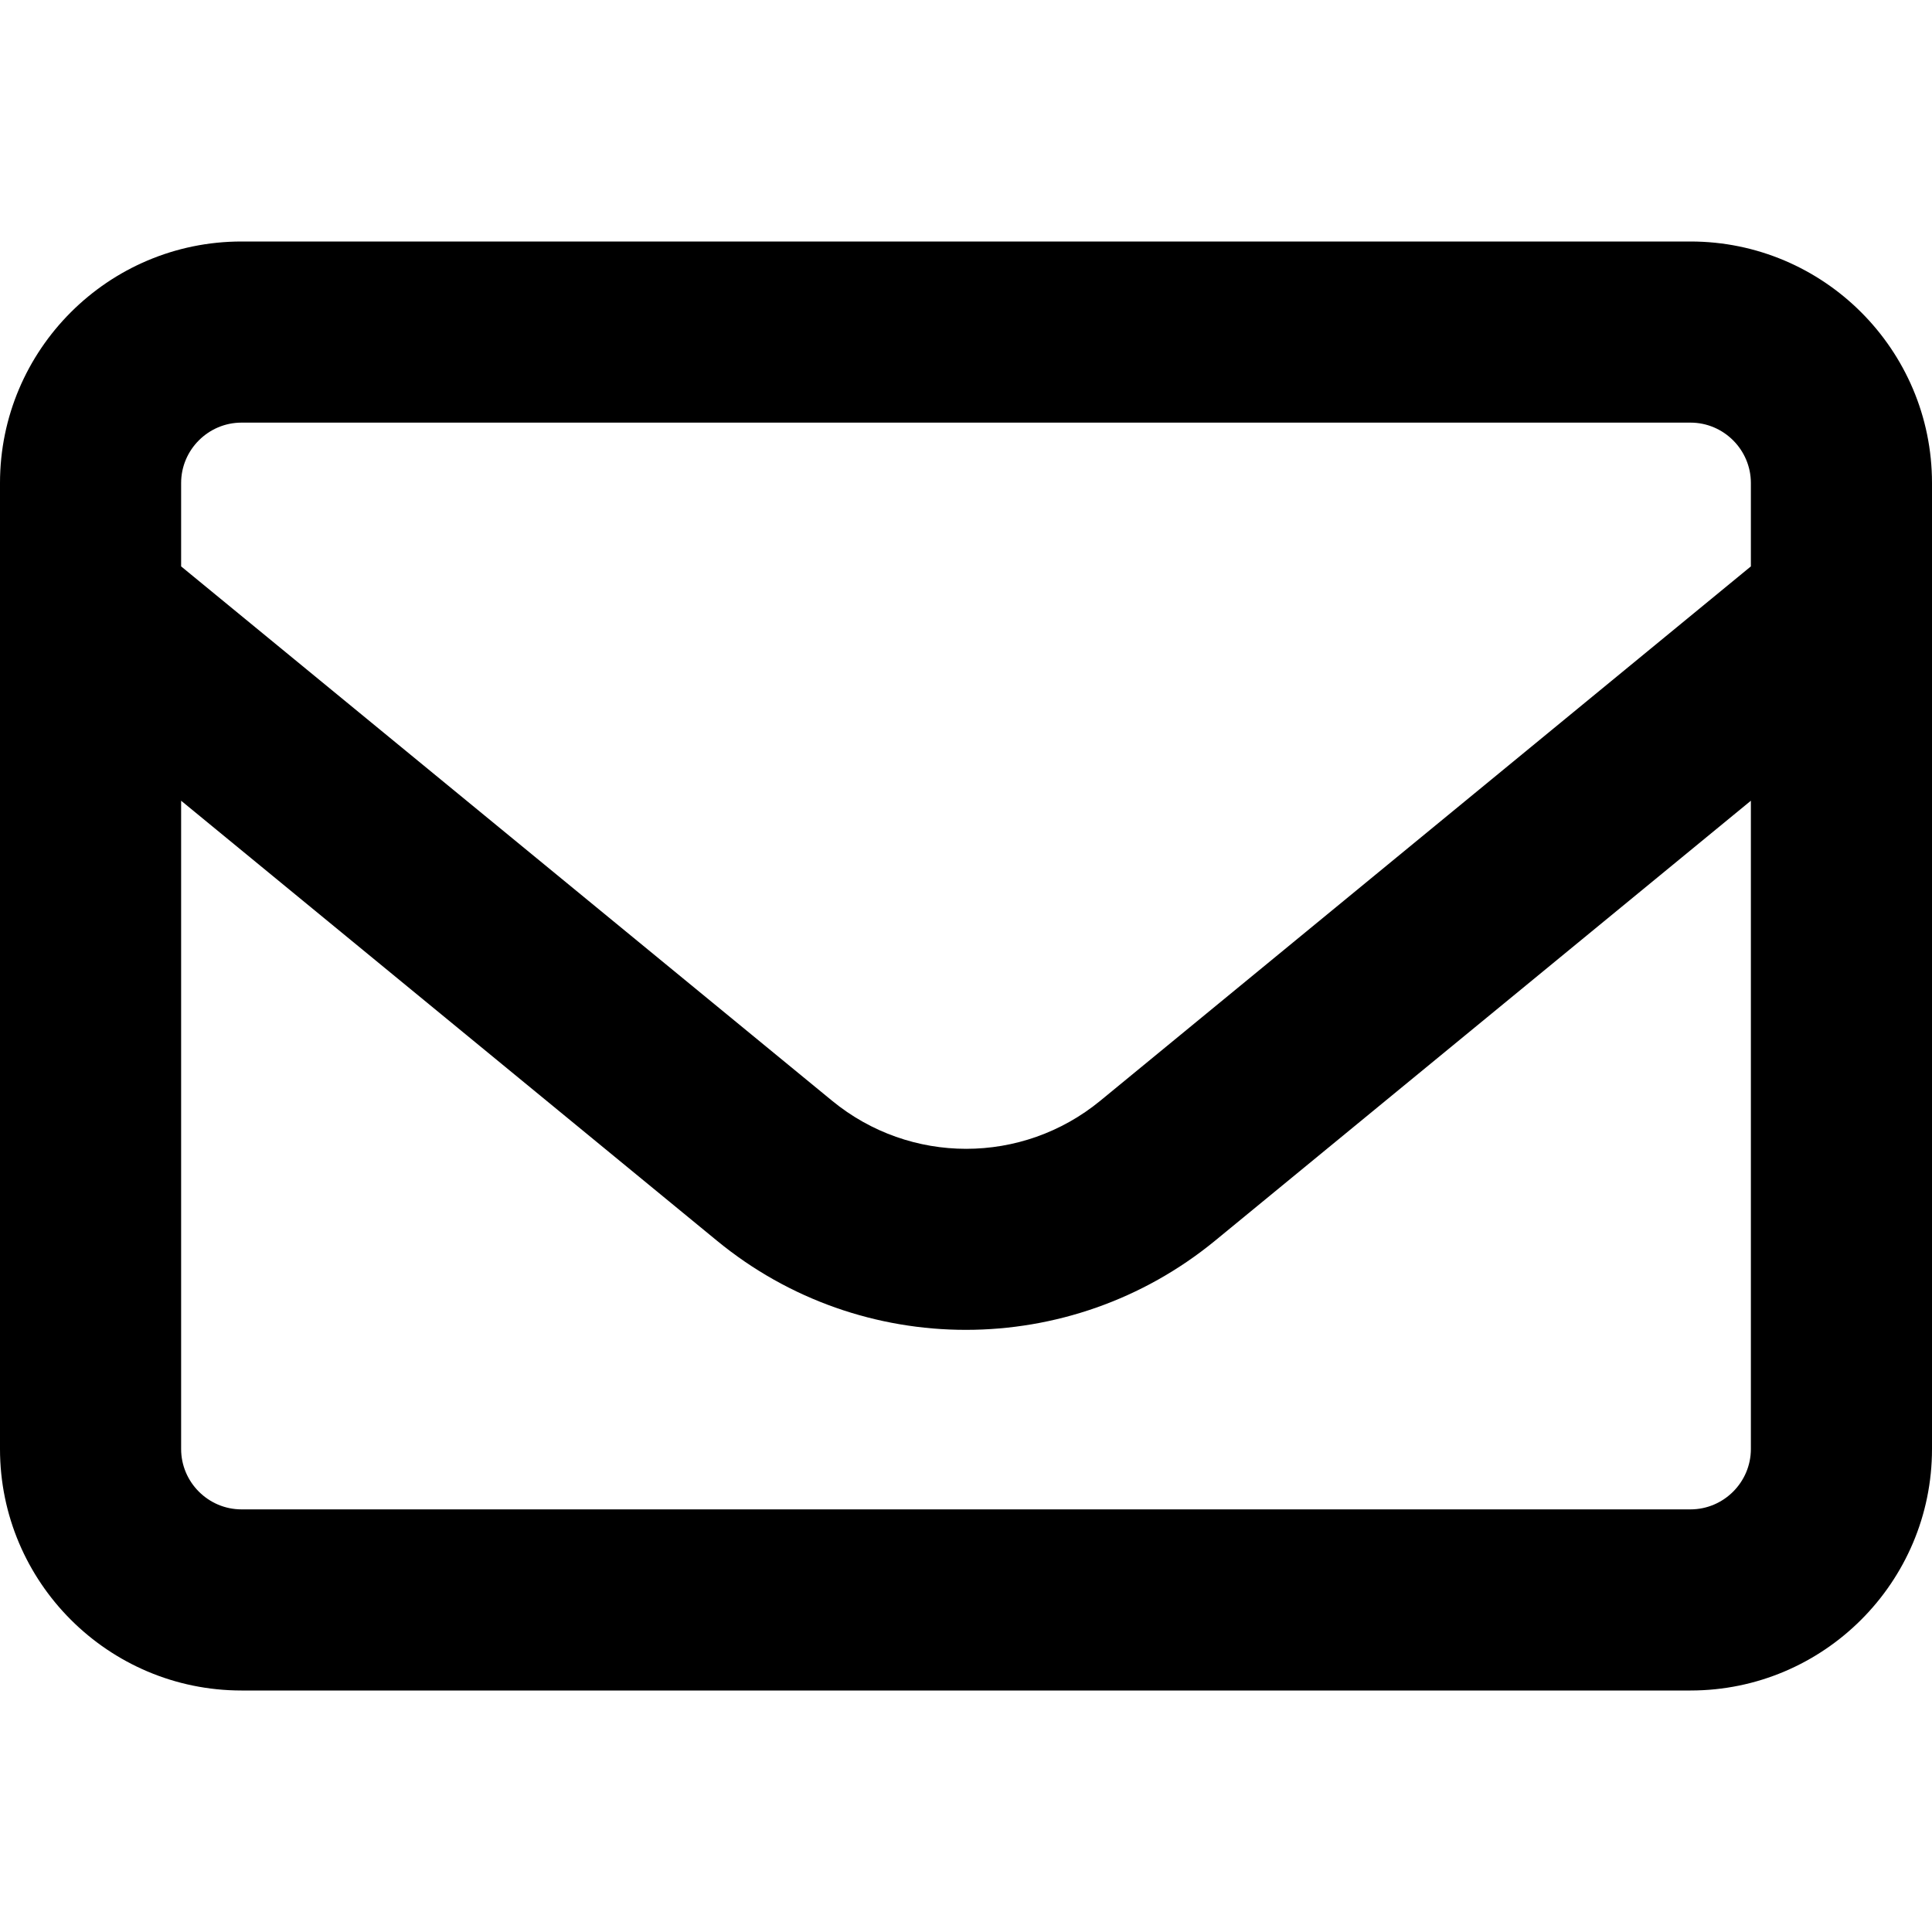
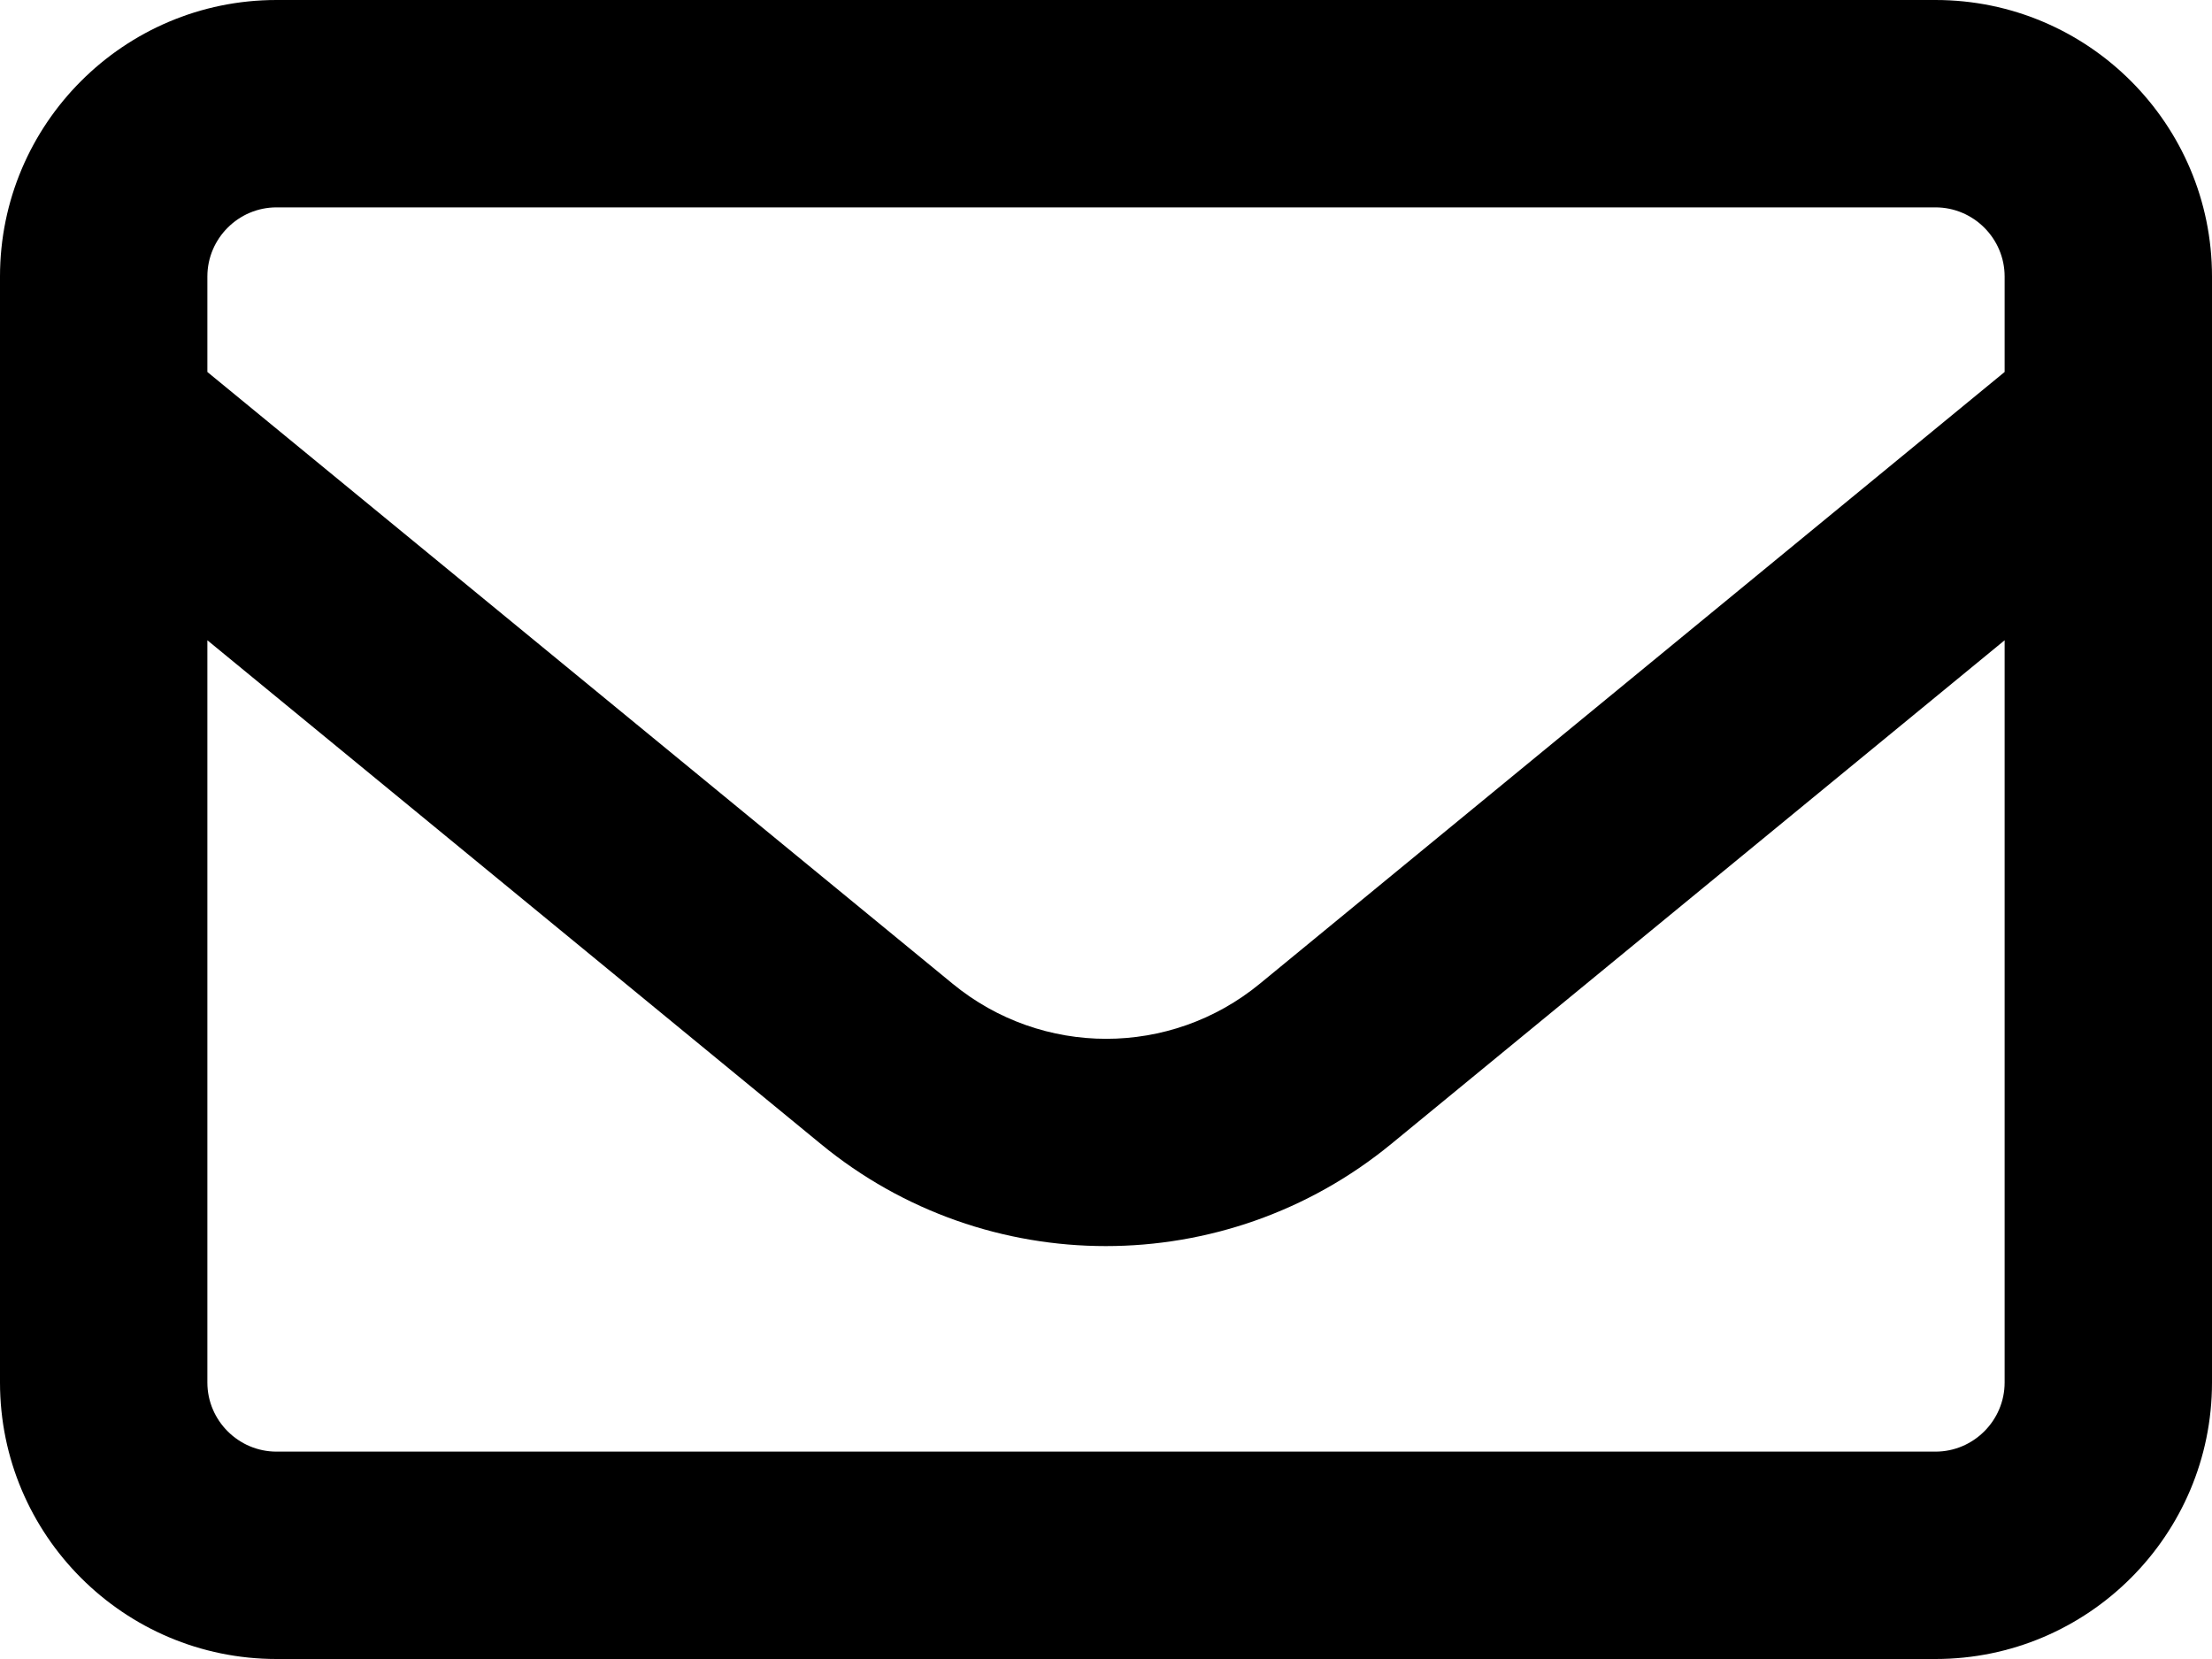
- <svg xmlns="http://www.w3.org/2000/svg" viewBox="0 0 512 512">
+ <svg xmlns="http://www.w3.org/2000/svg" viewBox="0 64 512 384">
  <path d="M64 112c-8.8 0-16 7.2-16 16v22.1L220.5 291.7c20.7 17 50.4 17 71.1 0L464 150.1V128c0-8.8-7.2-16-16-16H64zM48 212.2V384c0 8.8 7.2 16 16 16H448c8.8 0 16-7.2 16-16V212.2L322 328.8c-38.4 31.5-93.7 31.5-132 0L48 212.2zM0 128C0 92.7 28.7 64 64 64H448c35.3 0 64 28.7 64 64V384c0 35.3-28.7 64-64 64H64c-35.3 0-64-28.7-64-64V128z" />
</svg>
